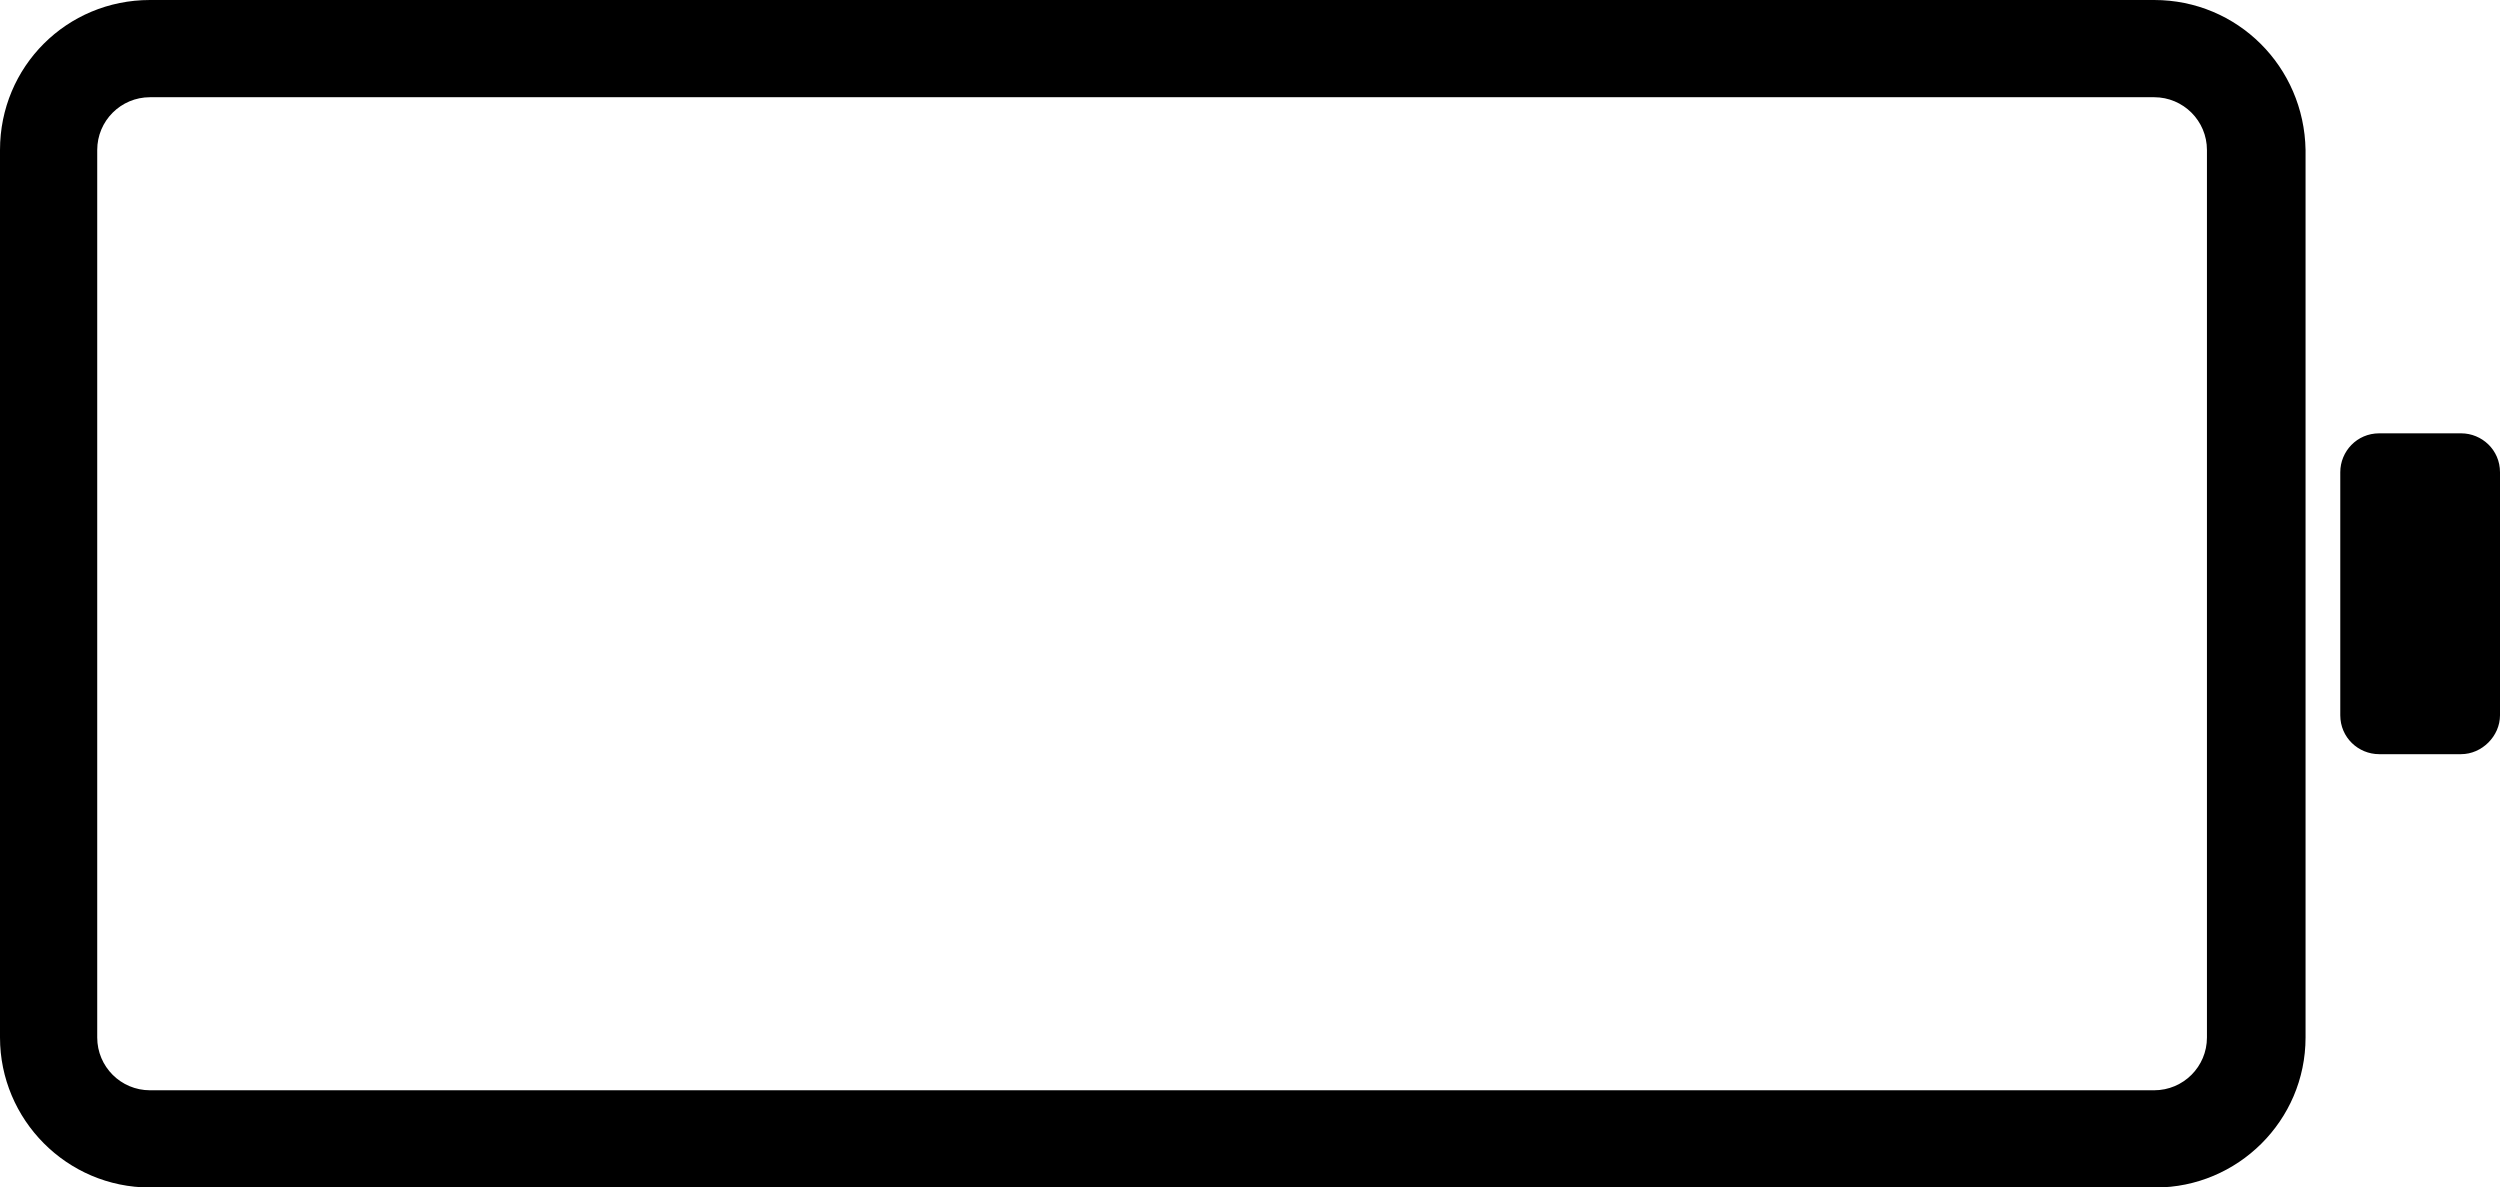
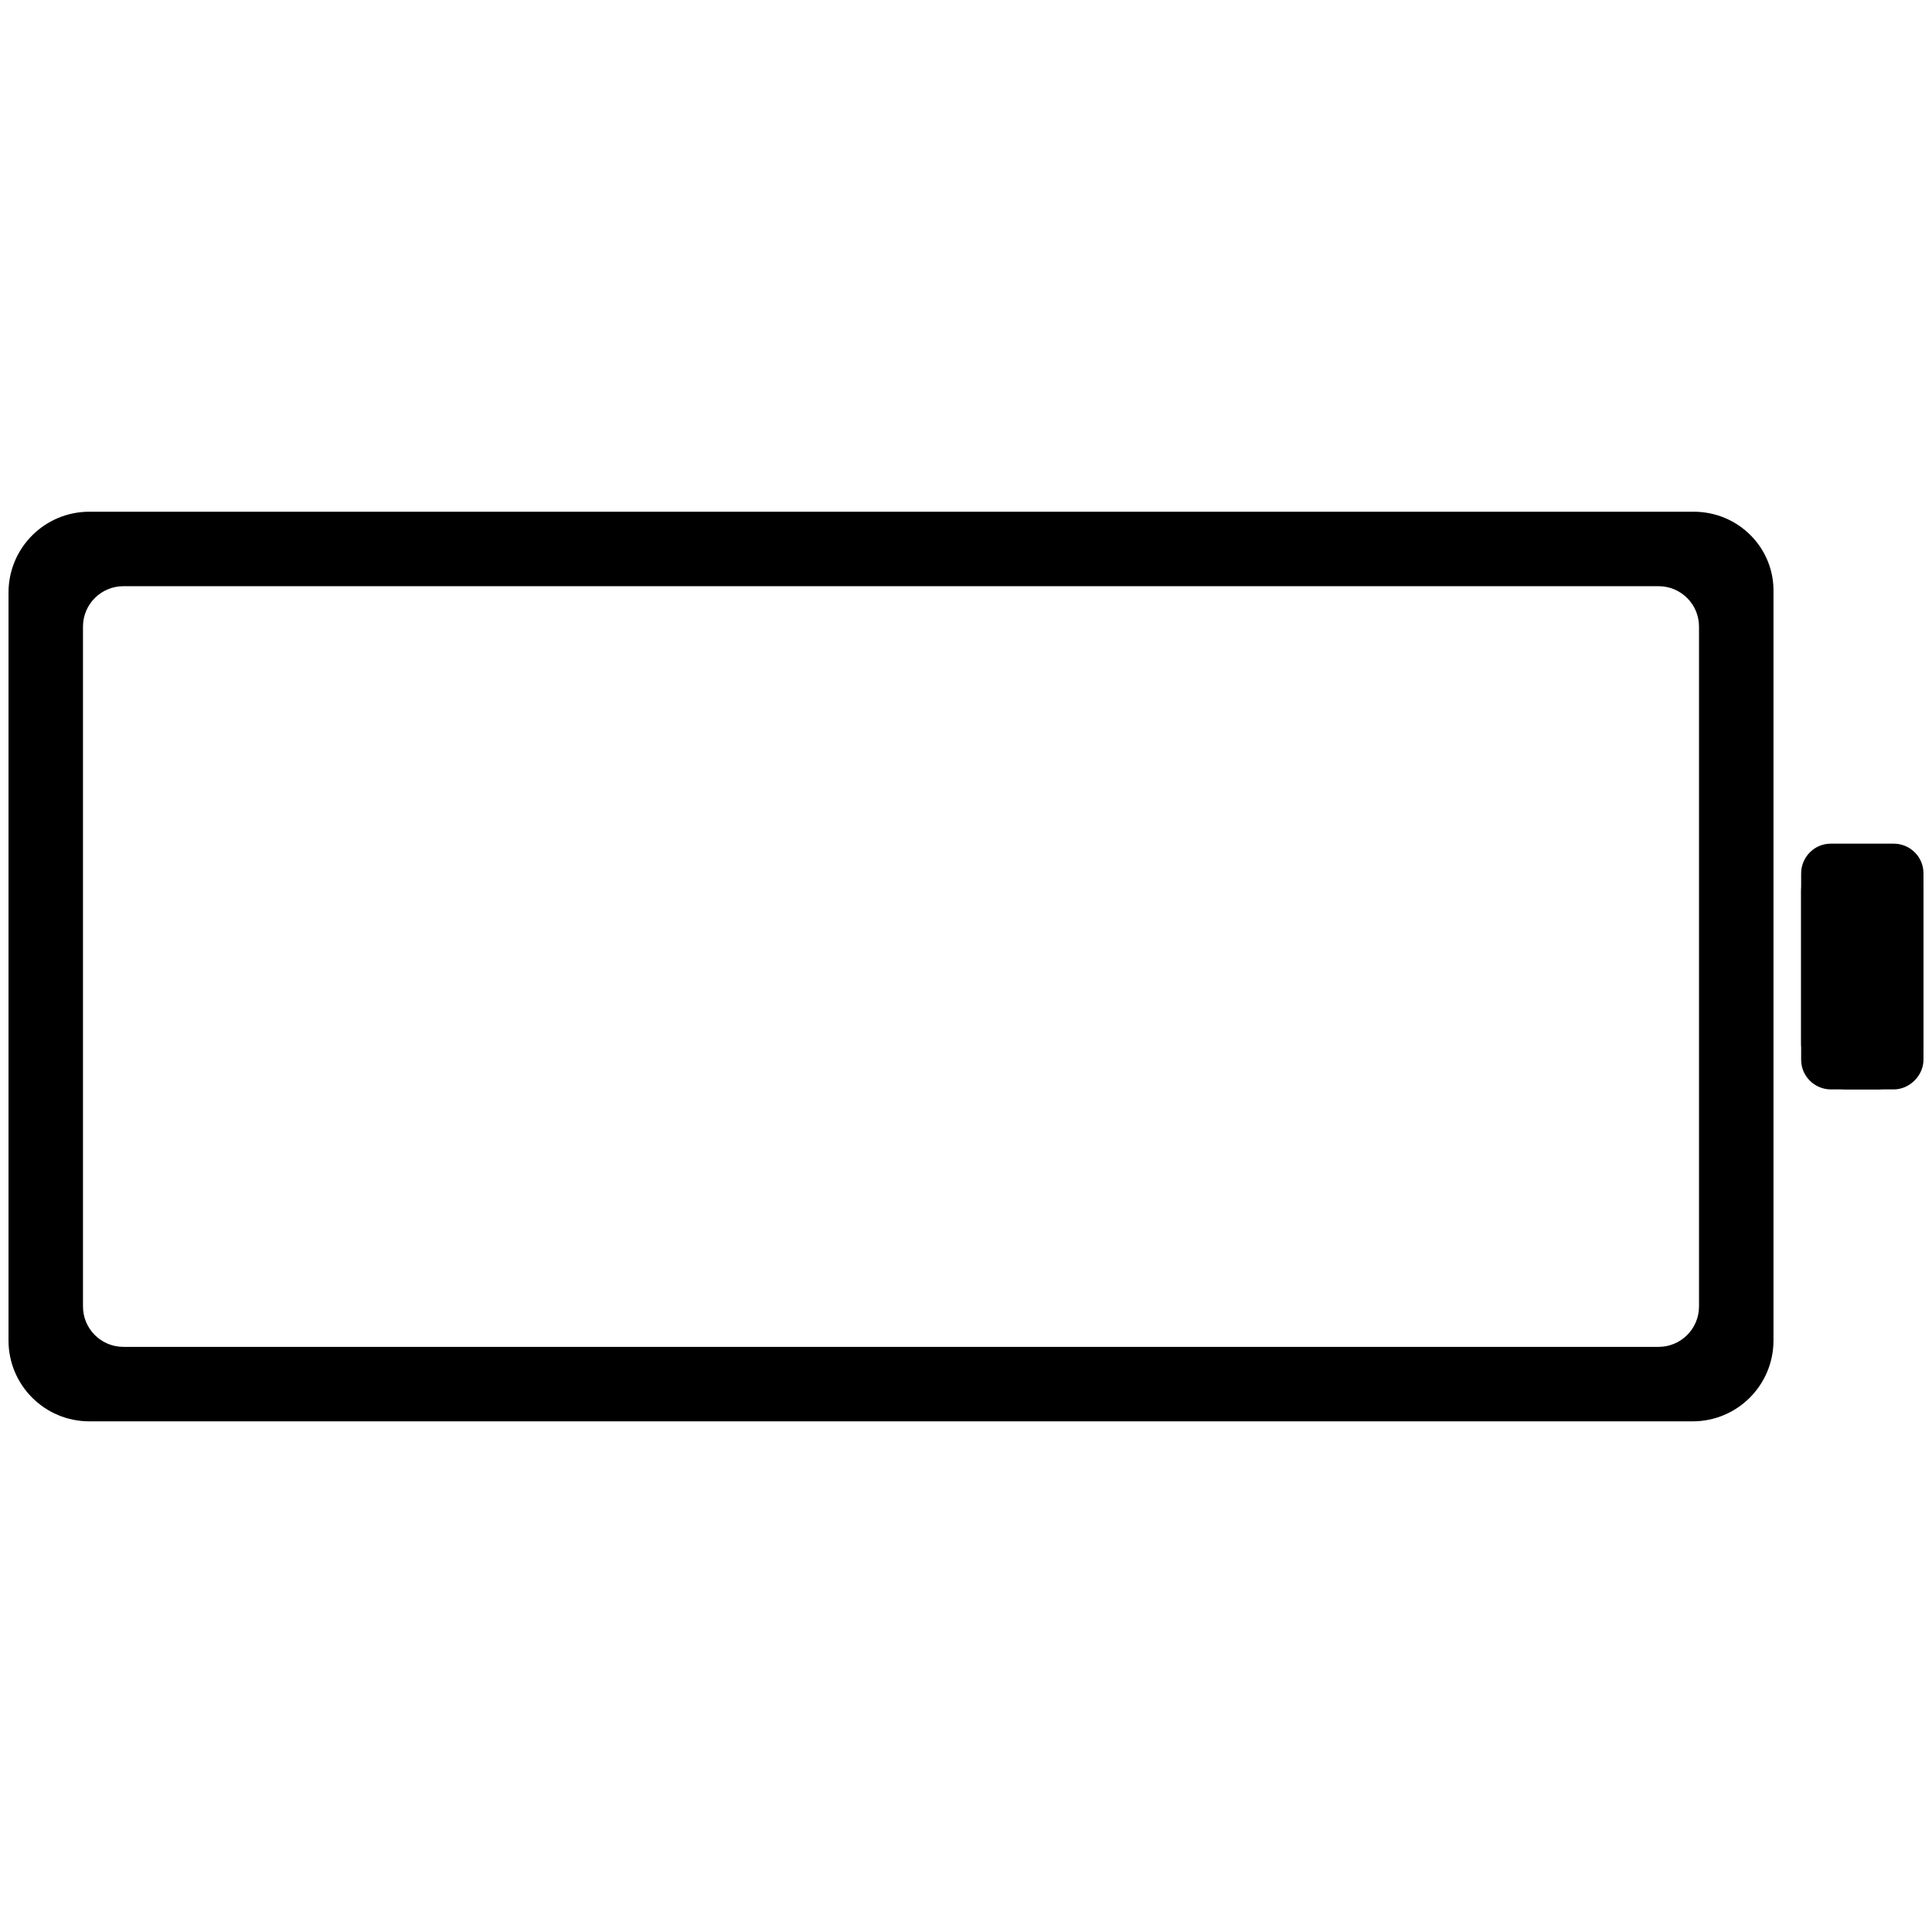
- <svg xmlns="http://www.w3.org/2000/svg" version="1.1" x="0px" y="0px" viewBox="0 0 180 85.4" style="enable-background:new 0 0 180 85.4;" xml:space="preserve">
-   <g id="Layer_2">
-     <path d="M155.1,7c2.1,0,3.8,1.7,3.8,3.8v63.9c0,2.1-1.7,3.8-3.8,3.8H10.8c-2.1,0-3.8-1.7-3.8-3.8V10.8C7,8.7,8.7,7,10.8,7H155.1    M155.1,0H10.8C4.8,0,0,4.8,0,10.8v63.9c0,5.9,4.8,10.8,10.8,10.8h144.4c5.9,0,10.8-4.8,10.8-10.8V10.8C165.9,4.8,161.1,0,155.1,0   L155.1,0z" />
+ <svg xmlns="http://www.w3.org/2000/svg" version="1.1" id="Layer_1" x="0px" y="0px" viewBox="0 0 181.6 181.6" style="enable-background:new 0 0 181.6 181.6;" xml:space="preserve">
+   <g id="Layer_2_copy">
+     <path d="M178,102.4h-5.9c-1.5,0-2.8-1.2-2.8-2.8V82.1c0-1.5,1.2-2.8,2.8-2.8h5.9c1.5,0,2.8,1.2,2.8,2.8v17.5   C180.8,101.1,179.5,102.4,178,102.4z" />
  </g>
-   <g id="Layer_2_copy">
-     <path d="M177.2,54.3h-5.9c-1.5,0-2.8-1.2-2.8-2.8V34c0-1.5,1.2-2.8,2.8-2.8h5.9c1.5,0,2.8,1.2,2.8,2.8v17.5   C180,53,178.7,54.3,177.2,54.3z" />
-   </g>
+   <path d="M176.4,102.4h-2.7c-2.4,0-4.4-2-4.4-4.4V83.8c0-2.4,2-4.4,4.4-4.4h2.7c2.4,0,4.4,2,4.4,4.4V98  C180.8,100.4,178.8,102.4,176.4,102.4z" />
+   <path d="M159.2,48.1H8.4c-4.2,0-7.6,3.4-7.6,7.6V126c0,4.2,3.4,7.6,7.6,7.6h150.7c4.2,0,7.6-3.4,7.6-7.6V55.7  C166.8,51.5,163.4,48.1,159.2,48.1z M159.7,122.8c0,2.1-1.7,3.8-3.8,3.8H11.6c-2.1,0-3.8-1.7-3.8-3.8V58.9c0-2.1,1.7-3.8,3.8-3.8  h144.3c2.1,0,3.8,1.7,3.8,3.8L159.7,122.8L159.7,122.8z" />
</svg>
